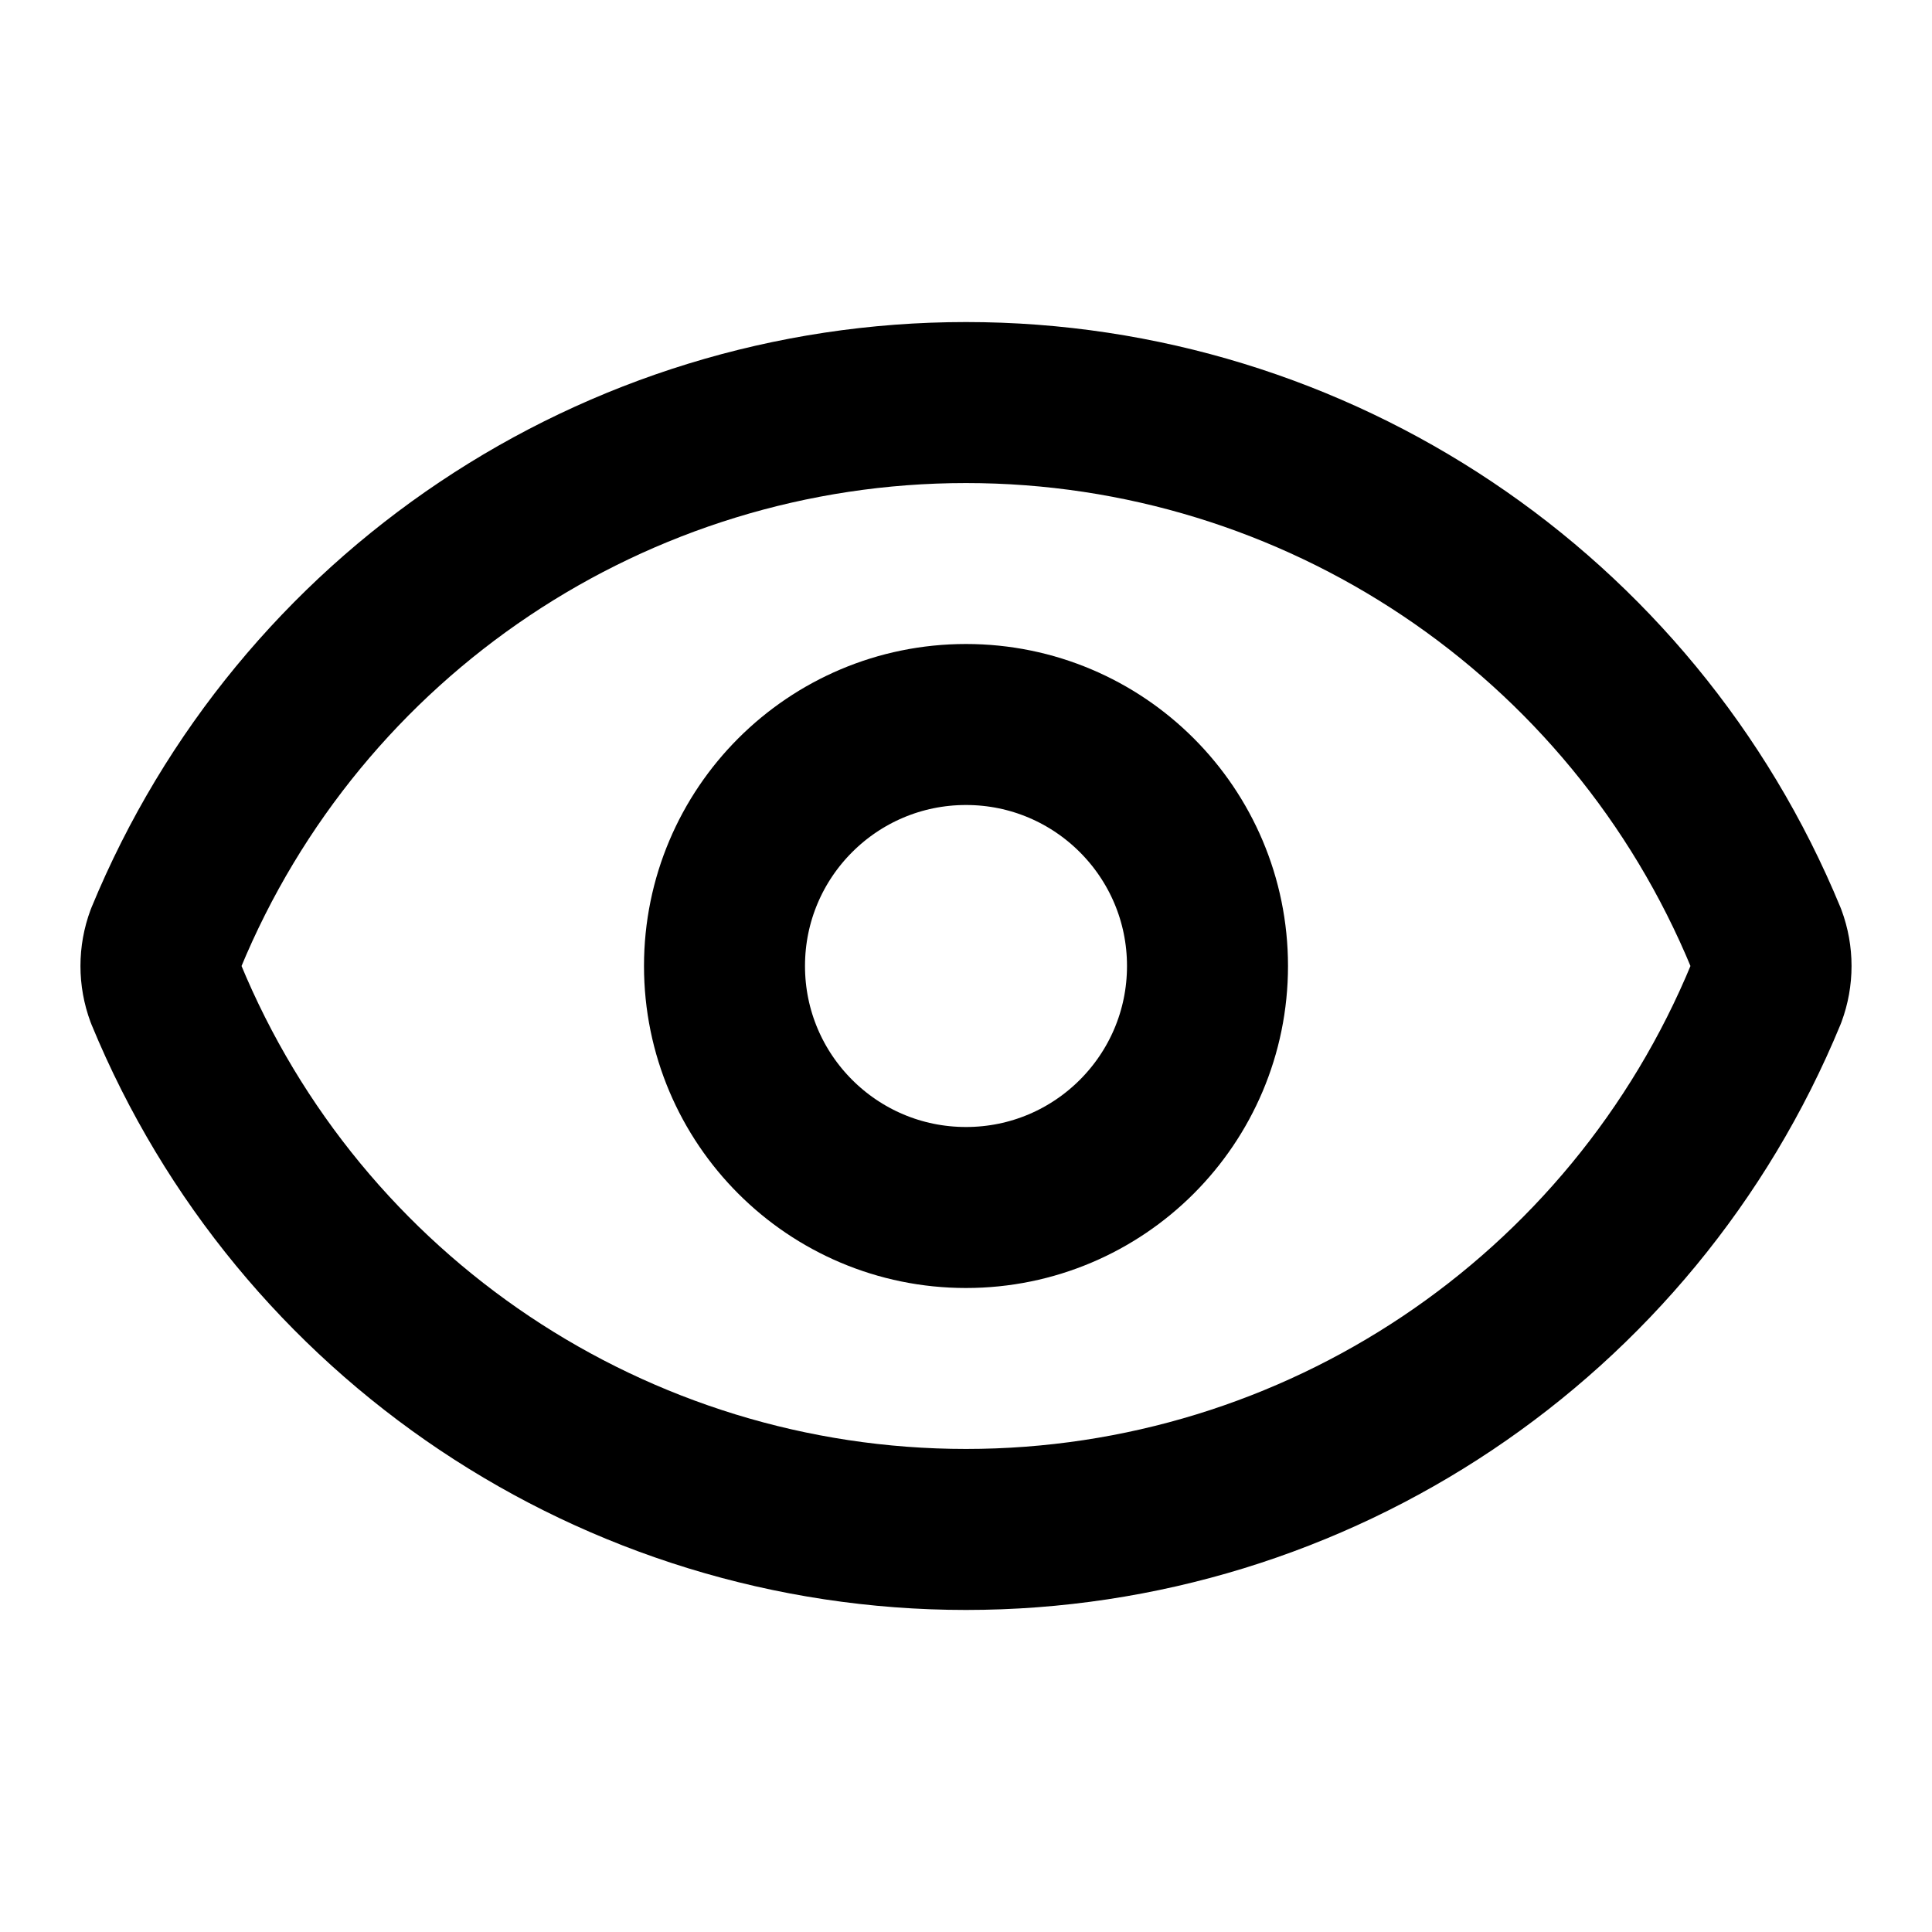
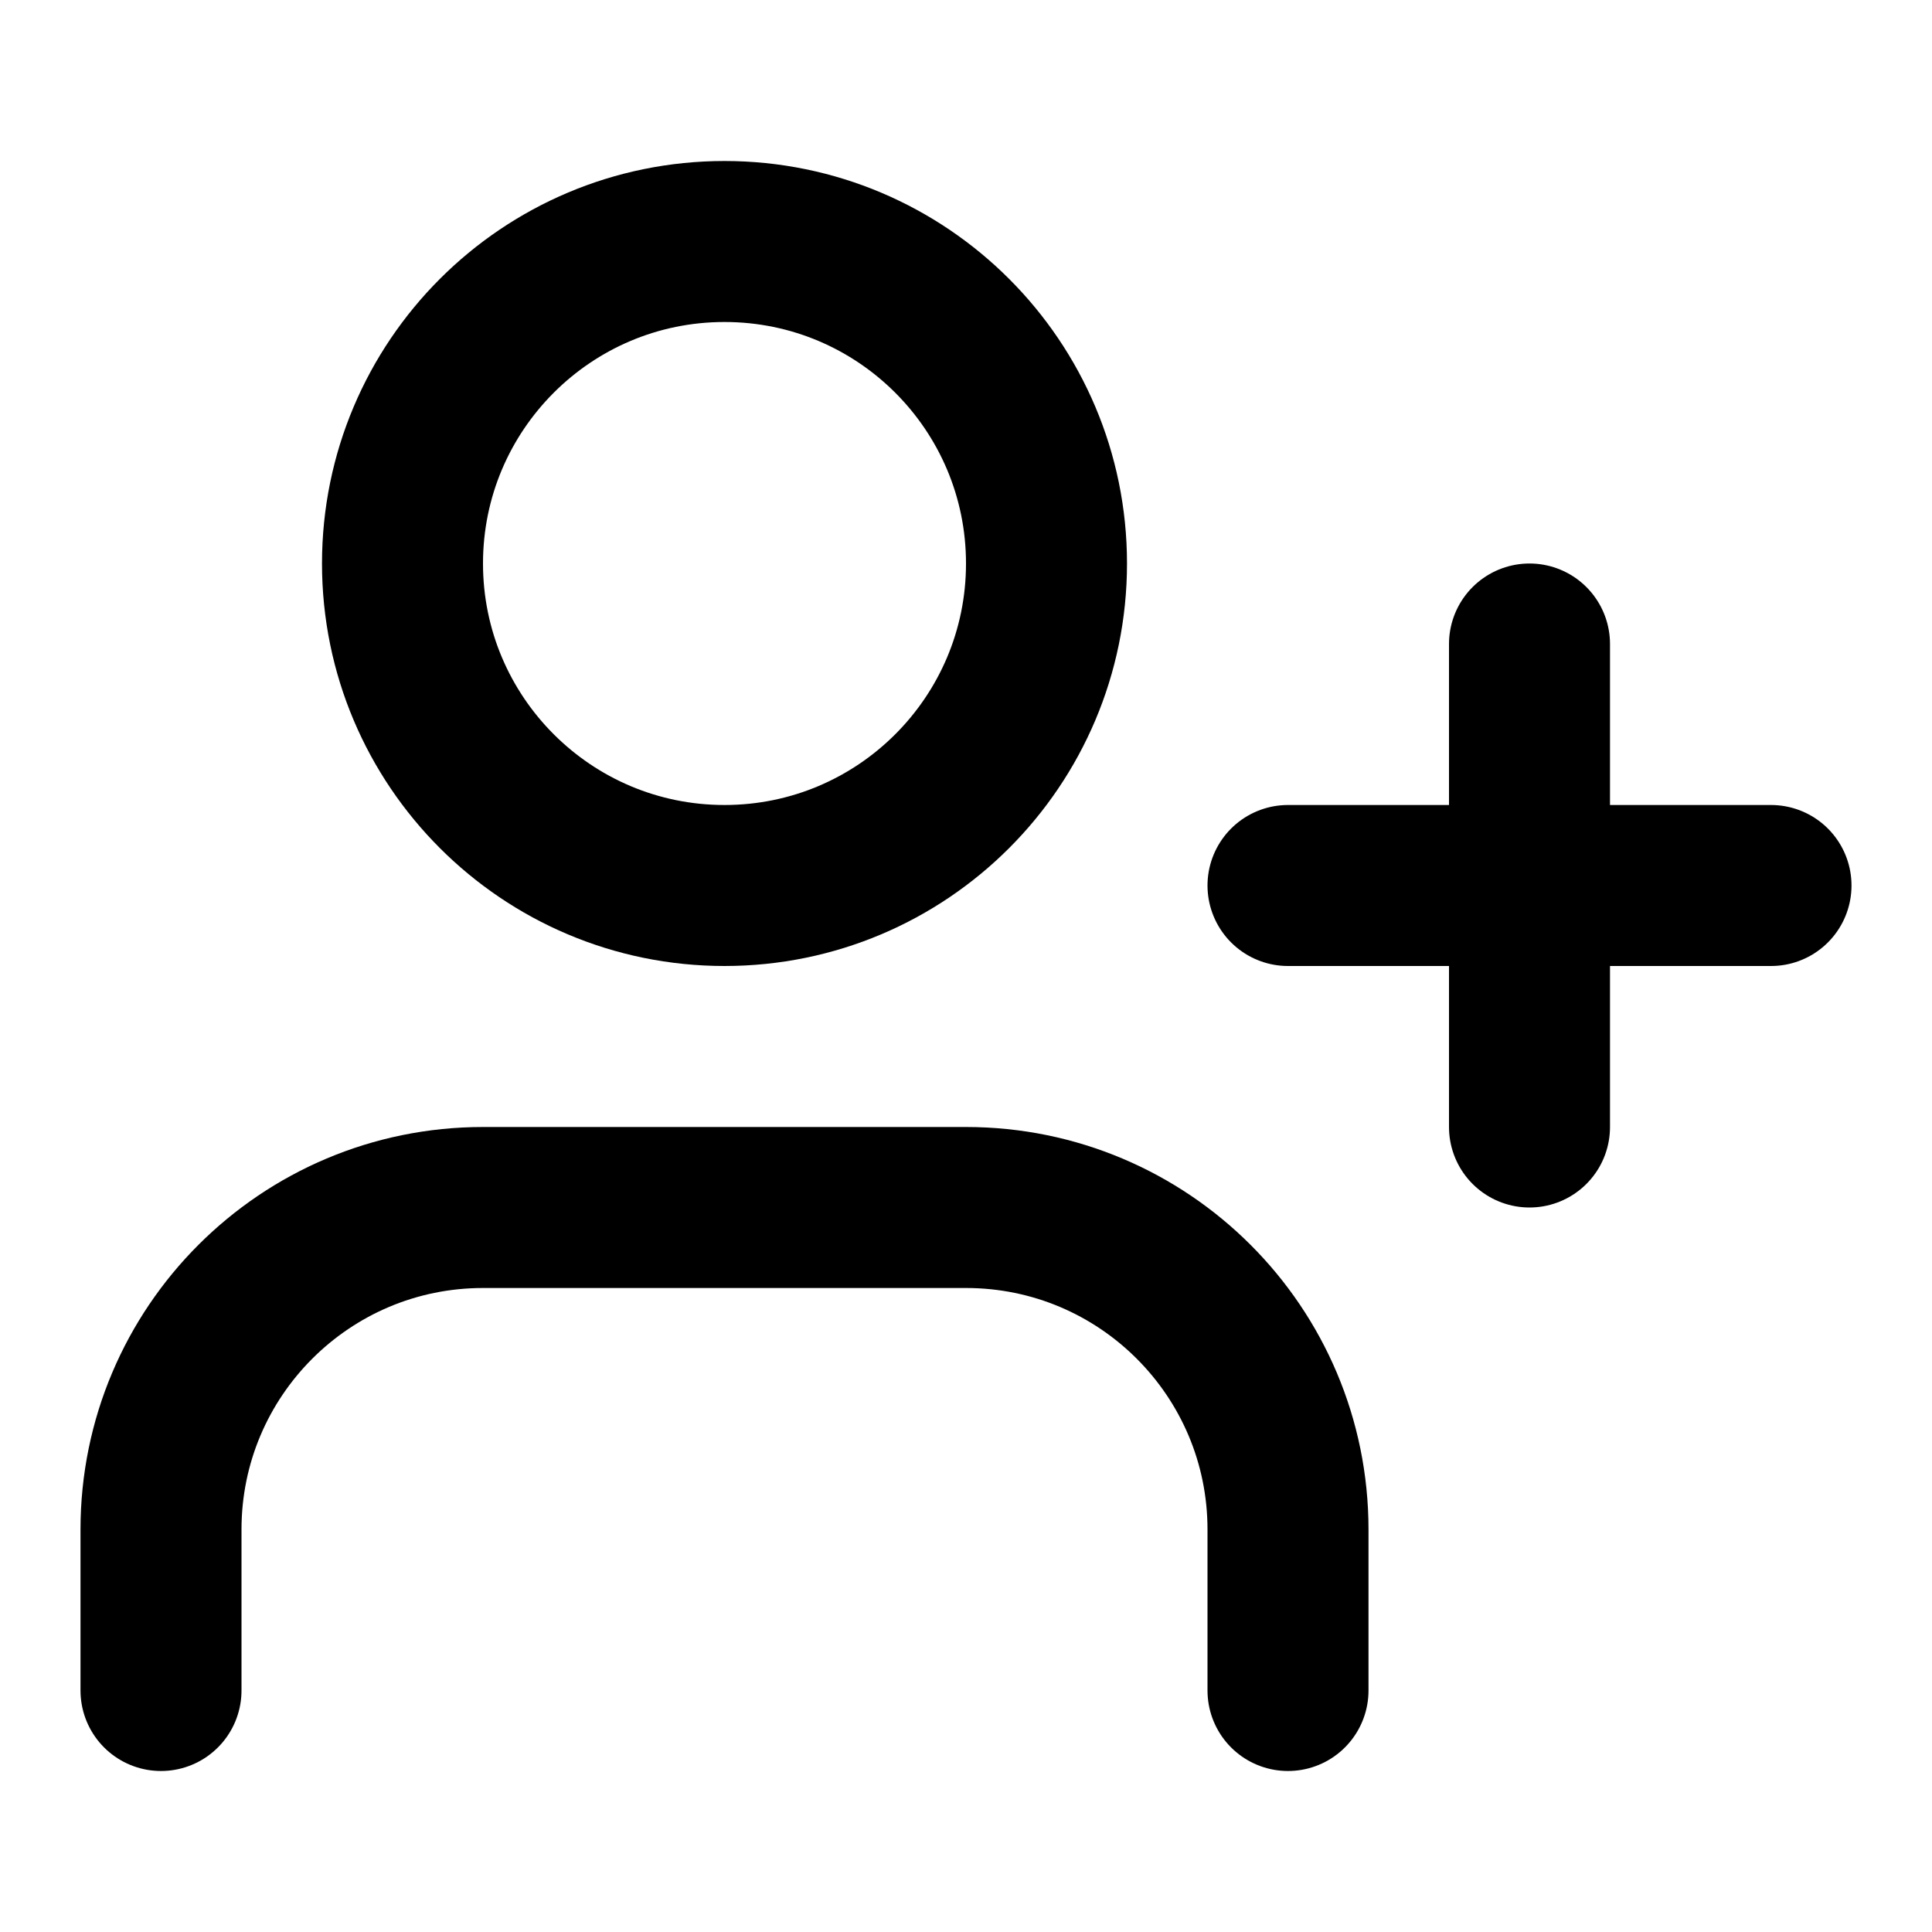
- <svg xmlns="http://www.w3.org/2000/svg" class="lucide lucide-eye" width="24" height="24" viewBox="0 0 24 24" fill="none" stroke="currentColor" stroke-width="2" stroke-linecap="round" stroke-linejoin="round">
-   <path d="M2.062 12.348a1 1 0 0 1 0-.696 10.75 10.75 0 0 1 19.876 0 1 1 0 0 1 0 .696 10.75 10.75 0 0 1-19.876 0" />
-   <circle cx="12" cy="12" r="3" />
+ <svg xmlns="http://www.w3.org/2000/svg" class="lucide lucide-user-plus" width="24" height="24" viewBox="0 0 24 24" fill="none" stroke="currentColor" stroke-width="2" stroke-linecap="round" stroke-linejoin="round">
+   <path d="M16 21v-2a4 4 0 0 0-4-4H6a4 4 0 0 0-4 4v2" />
+   <circle cx="9" cy="7" r="4" />
+   <line x1="19" x2="19" y1="8" y2="14" />
+   <line x1="22" x2="16" y1="11" y2="11" />
</svg>
